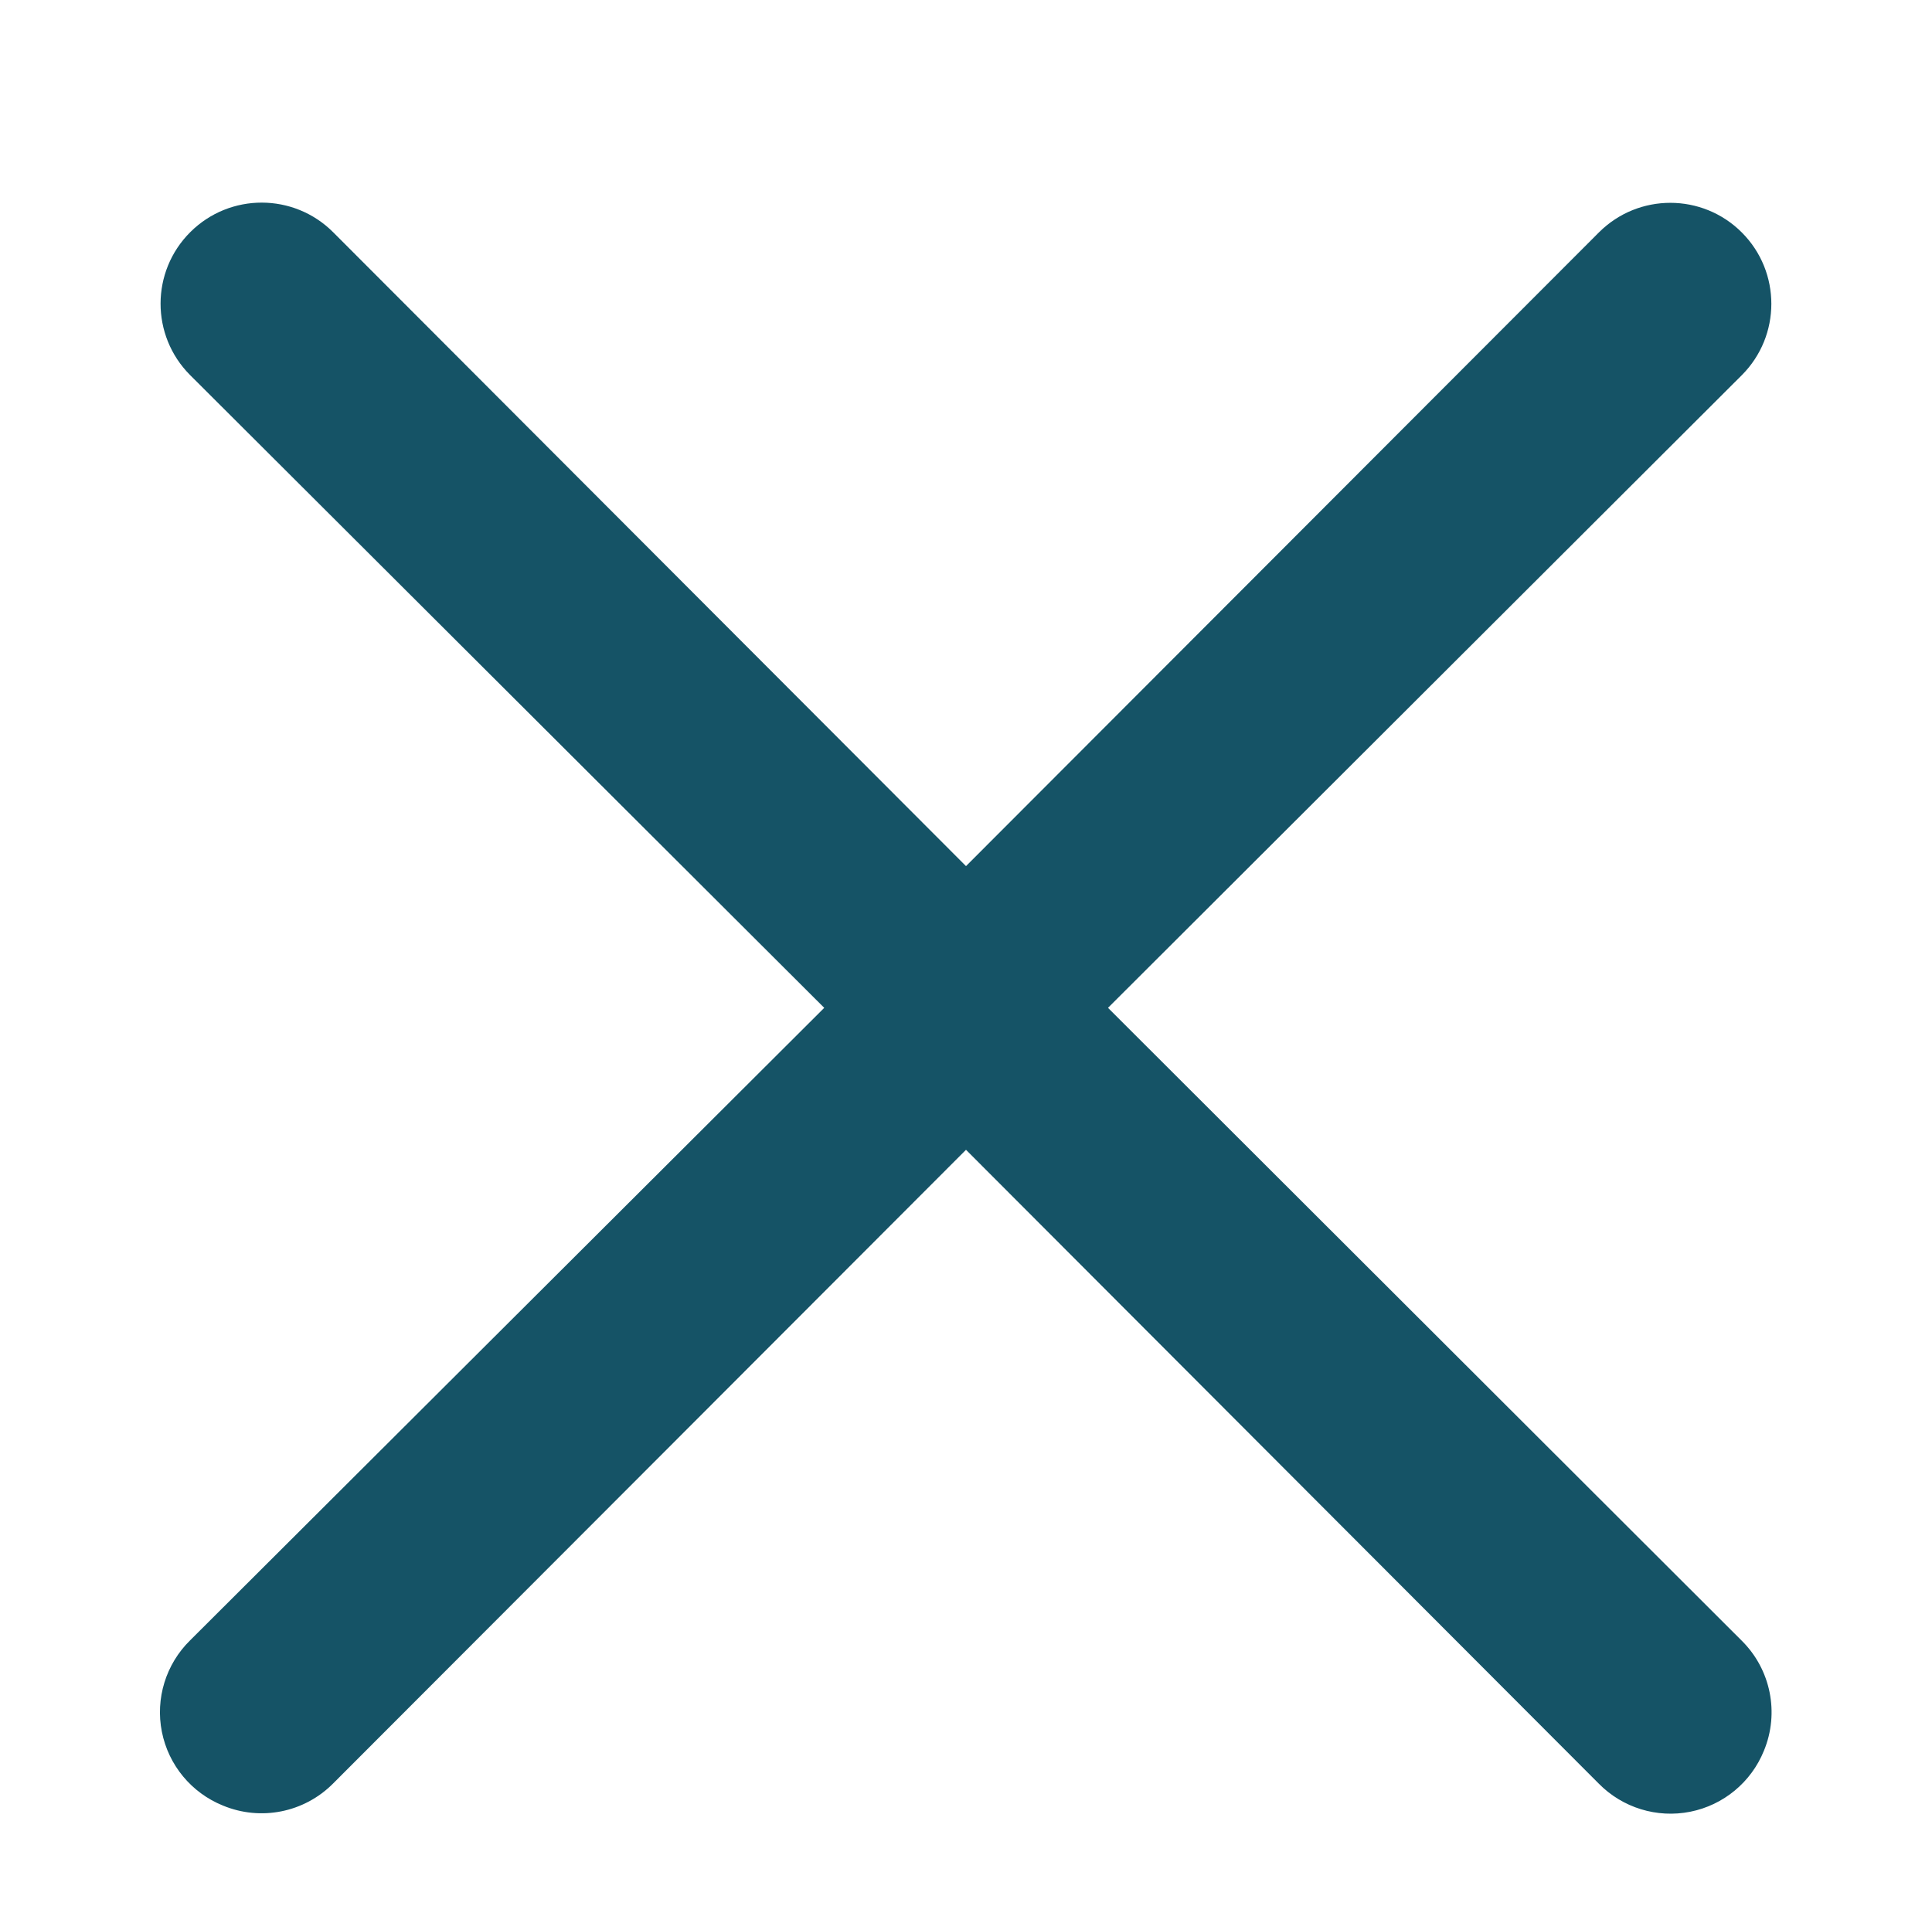
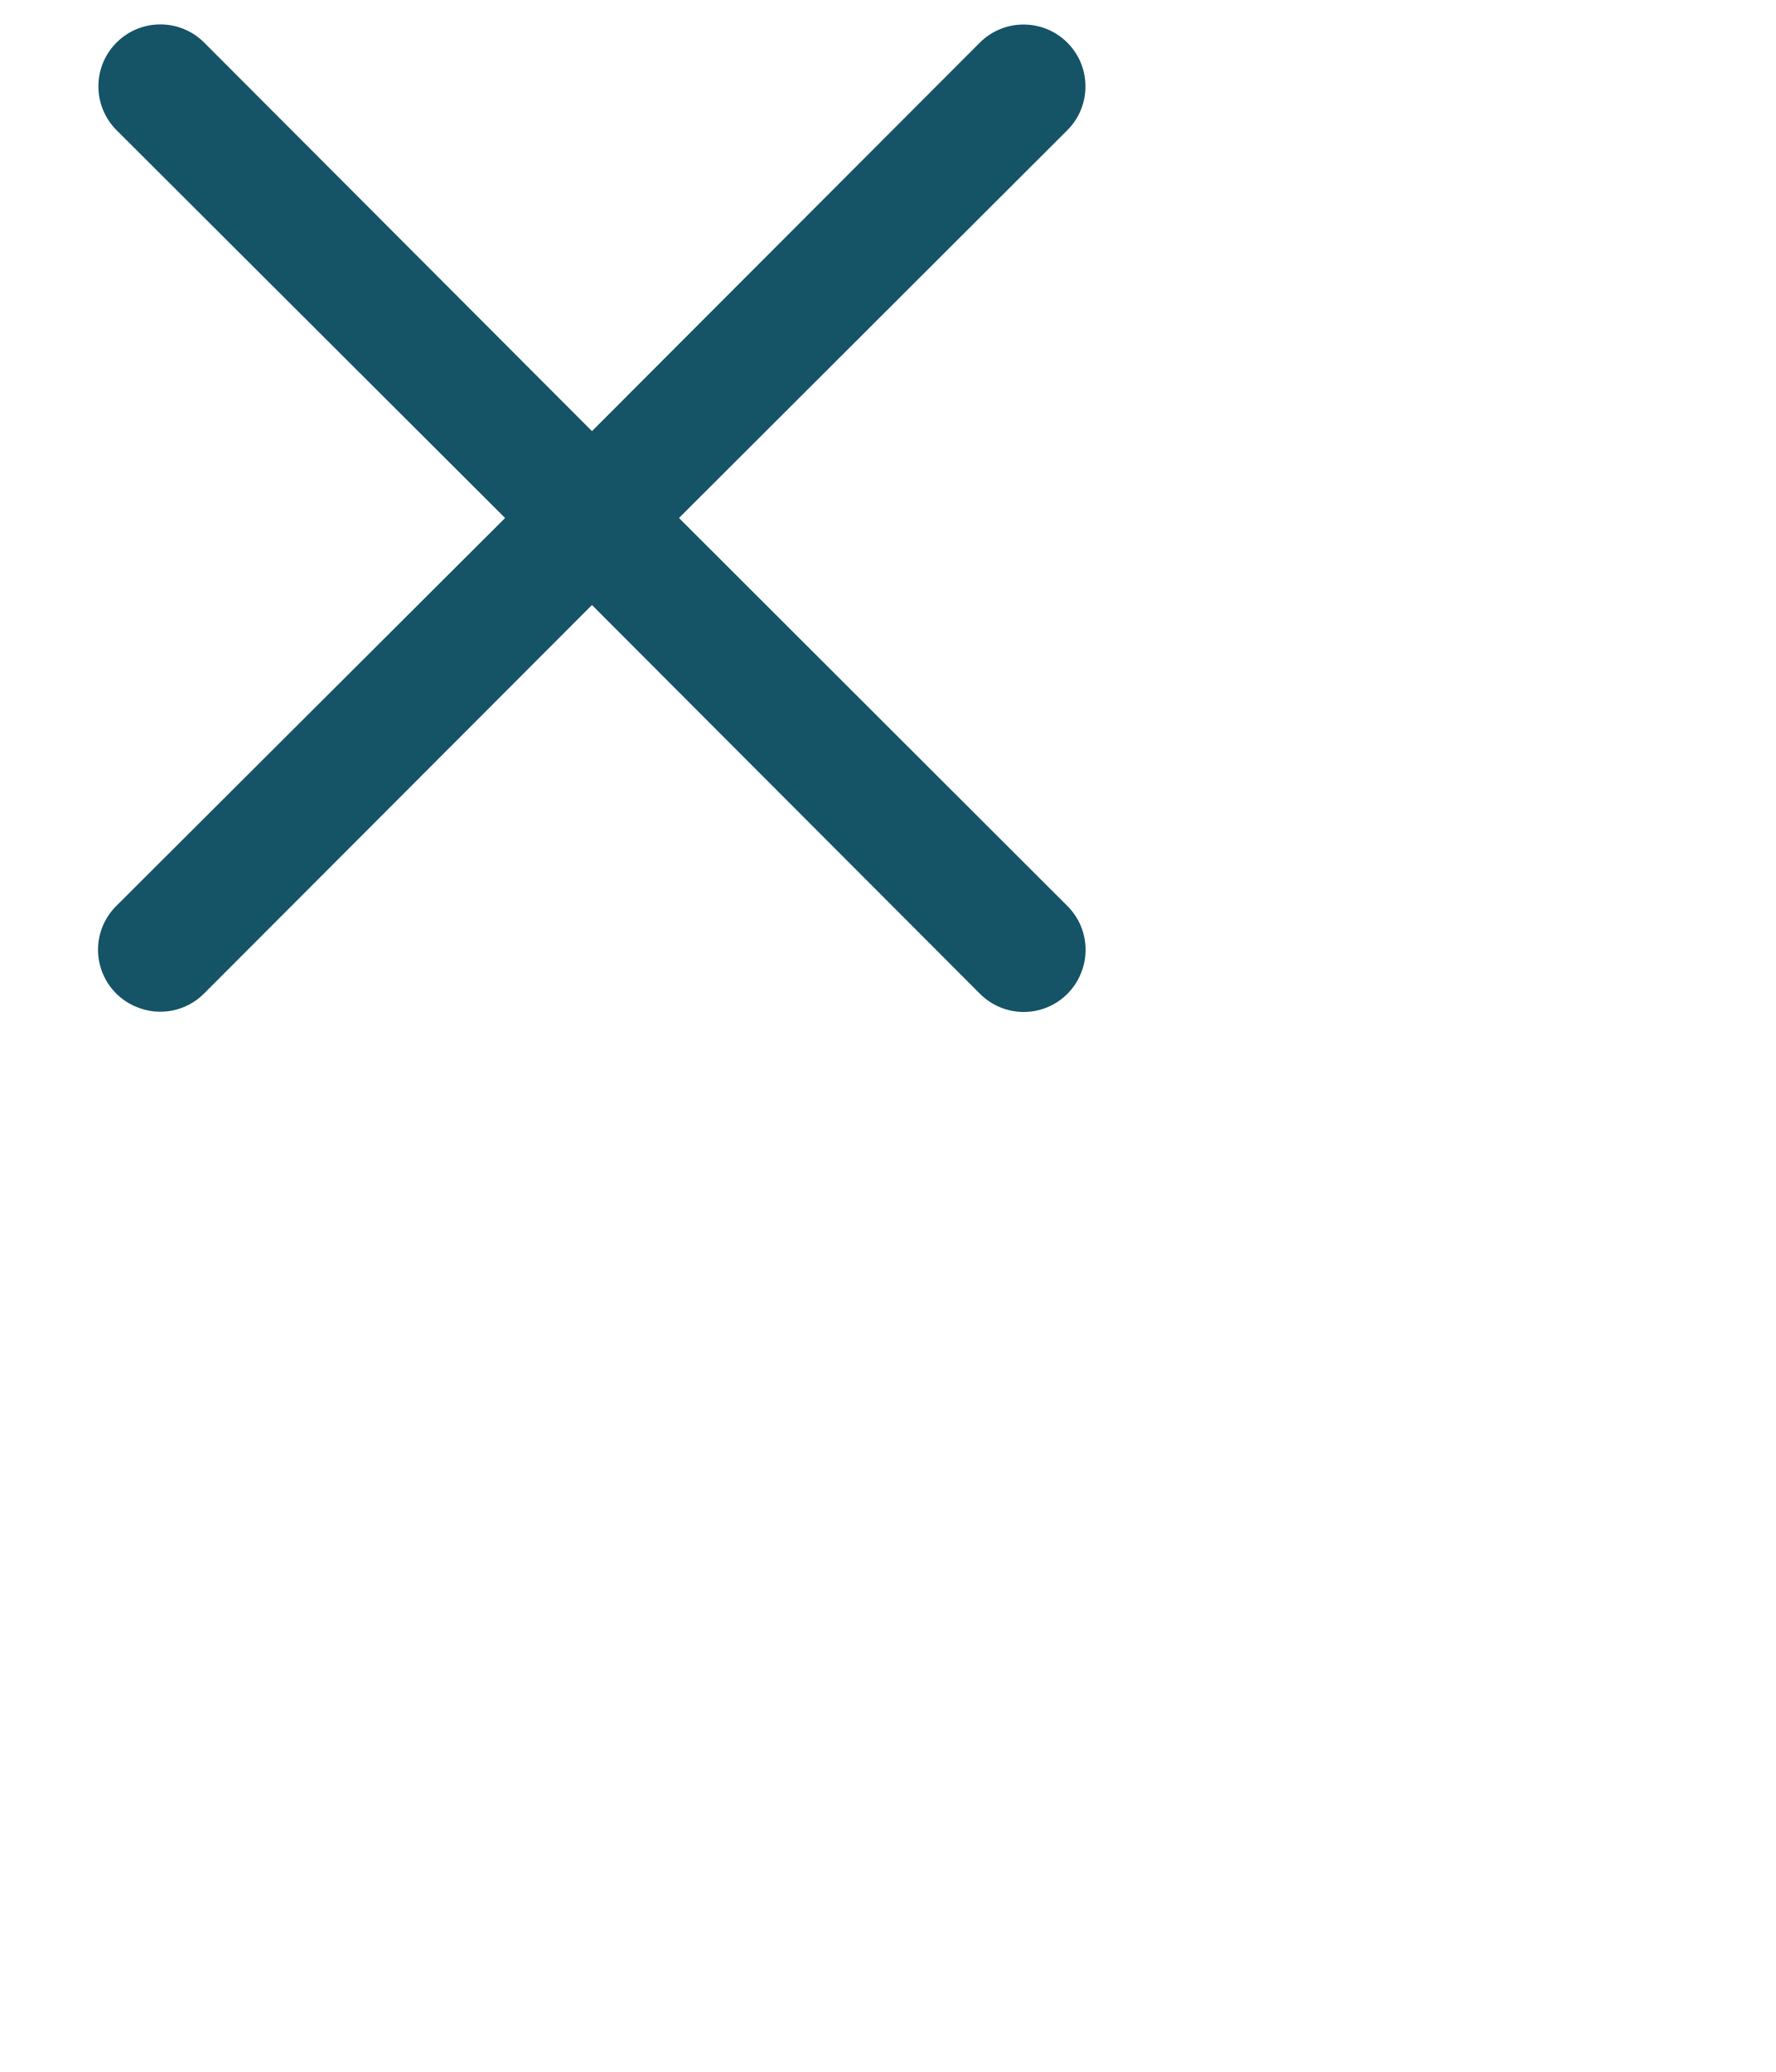
- <svg xmlns="http://www.w3.org/2000/svg" width="8" fill="none">
+ <svg xmlns="http://www.w3.org/2000/svg" viewBox="0 0 12 14" fill="none">
  <path fill="#155366" d="M4.588 3.5 7.212.88a.418.418 0 0 0-.591-.592L4 2.913 1.38.288a.418.418 0 1 0-.593.591L3.413 3.5.787 6.12a.417.417 0 0 0 .136.684.417.417 0 0 0 .456-.091L4 4.088l2.62 2.625a.417.417 0 0 0 .684-.136.417.417 0 0 0-.092-.456L4.588 3.5Z" />
</svg>
